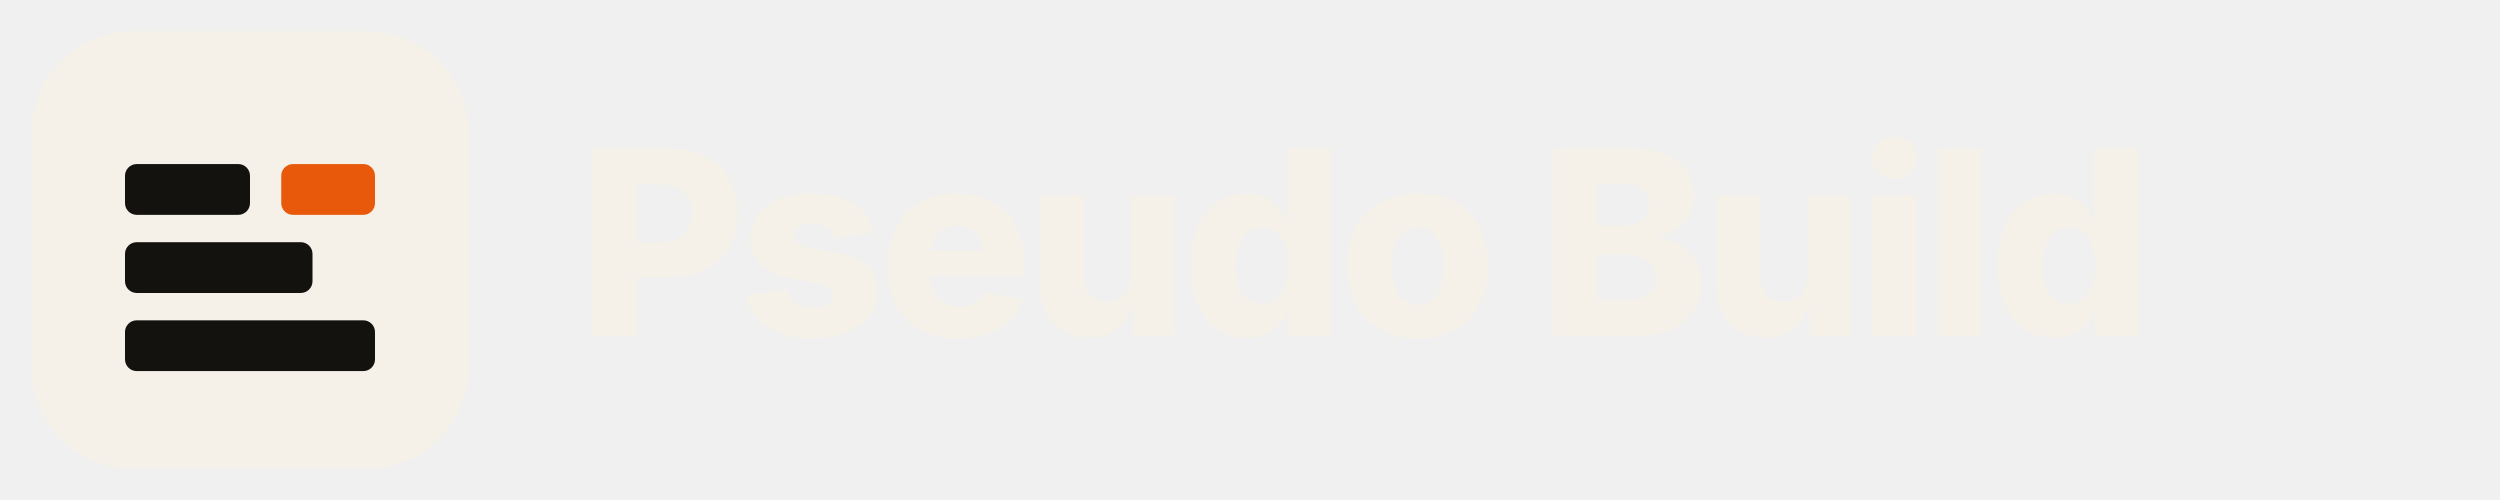
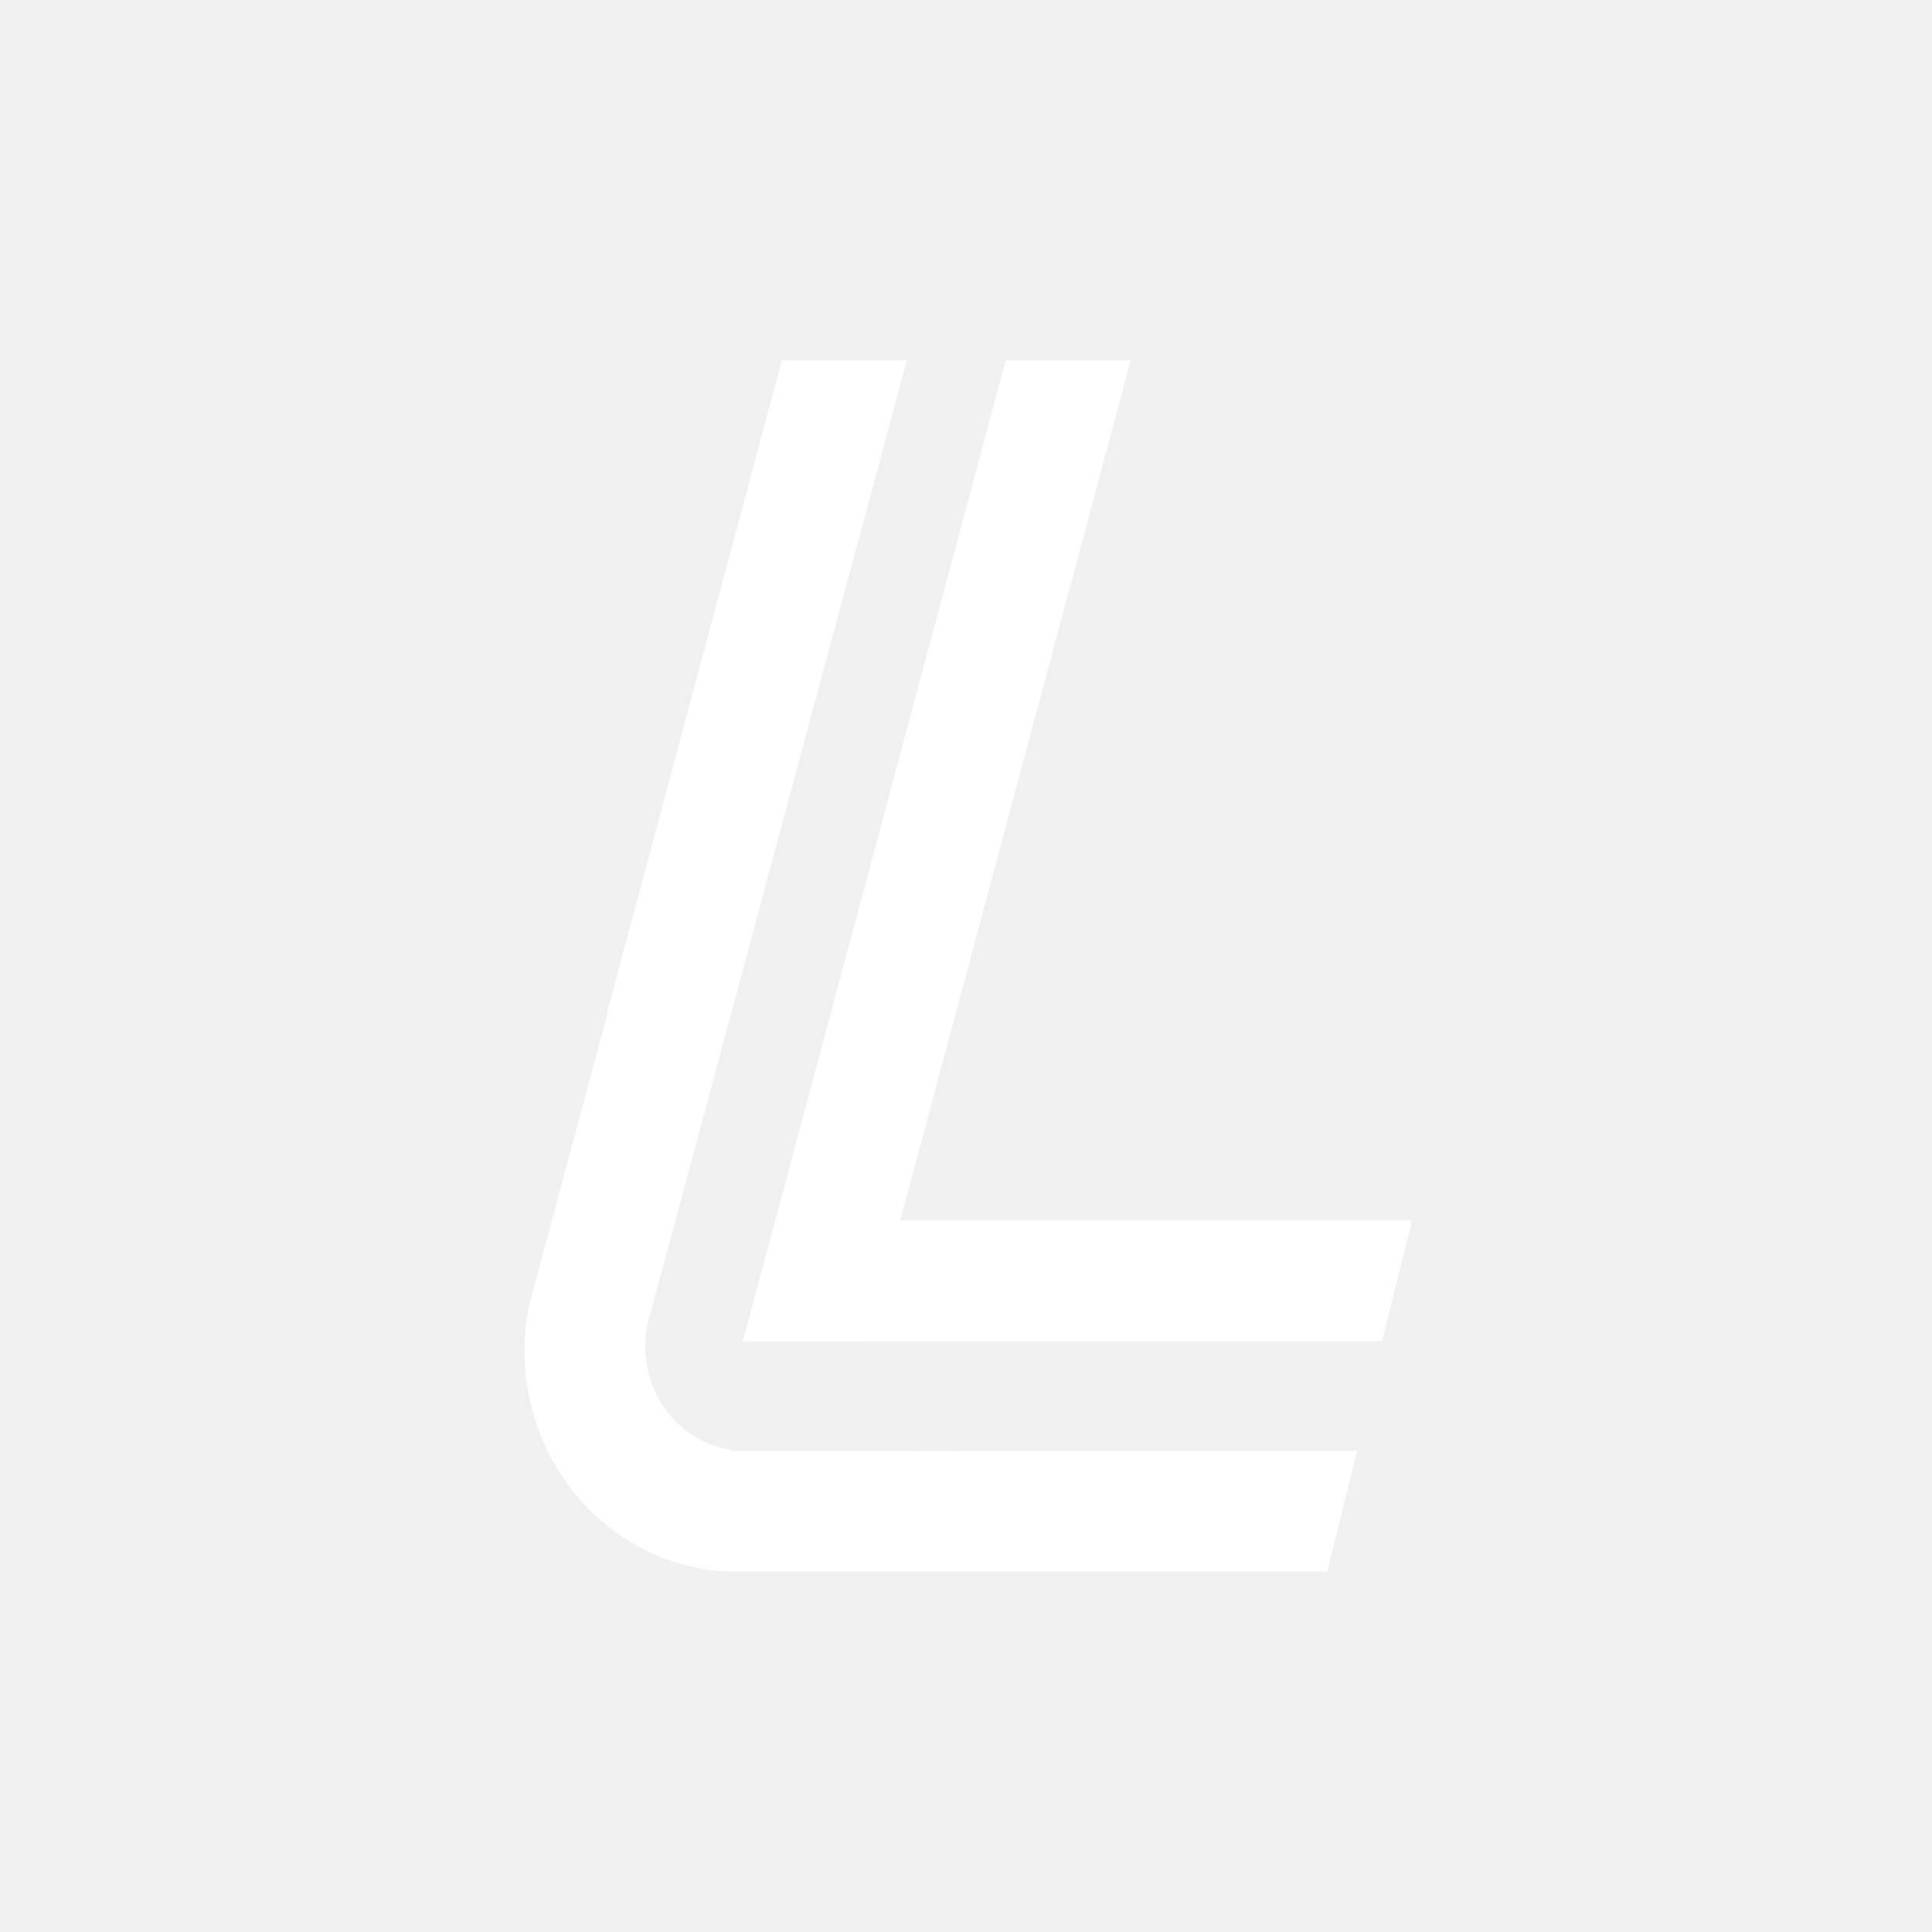
- <svg xmlns="http://www.w3.org/2000/svg" viewBox="0 0 640 128" width="640" height="128">
-   <rect x="8" y="8" width="112" height="112" rx="26" fill="#F5F1E8" />
-   <rect x="32" y="82" width="64" height="13" rx="3" fill="#14120F" />
-   <rect x="32" y="62" width="48" height="13" rx="3" fill="#14120F" />
-   <rect x="32" y="42" width="32" height="13" rx="3" fill="#14120F" />
-   <rect x="72" y="42" width="24" height="13" rx="3" fill="#E8590C" />
-   <text x="148" y="86" font-family="Inter, system-ui, -apple-system, sans-serif" font-weight="800" font-size="66" letter-spacing="-2" fill="#F5F1E8">Pseudo Build</text>
+ <svg xmlns="http://www.w3.org/2000/svg" width="1024" height="1024" viewBox="0 0 1024 1024">
+   <path id="Rounded-Rectangle" fill="#FFFFFF" fill-rule="evenodd" stroke="none" d="M 460.016 710.82 L 732.562 710.82 L 748 648.906 L 748 646.82 L 477.164 646.82 L 599.297 191 L 533.039 191 L 393.711 711 L 459.969 711 Z" />
+   <path id="Rectangle" fill="#FFFFFF" fill-rule="evenodd" stroke="none" d="M 719.344 769.008 L 490.797 769.055 L 387 769 L 386.938 768.367 C 361.494 764.307 342 741.344 342 713.623 C 342 706.99 343.116 700.628 345.164 694.733 L 411.57 447.688 L 480.648 191 L 414.398 191 L 321.75 536.75 L 322.07 536.828 L 280.227 692.641 C 278.773 700.176 278 707.994 278 716 C 278 780.617 328.368 833 390.5 833 L 394.031 832.945 L 703.391 833 Z" />
</svg>
